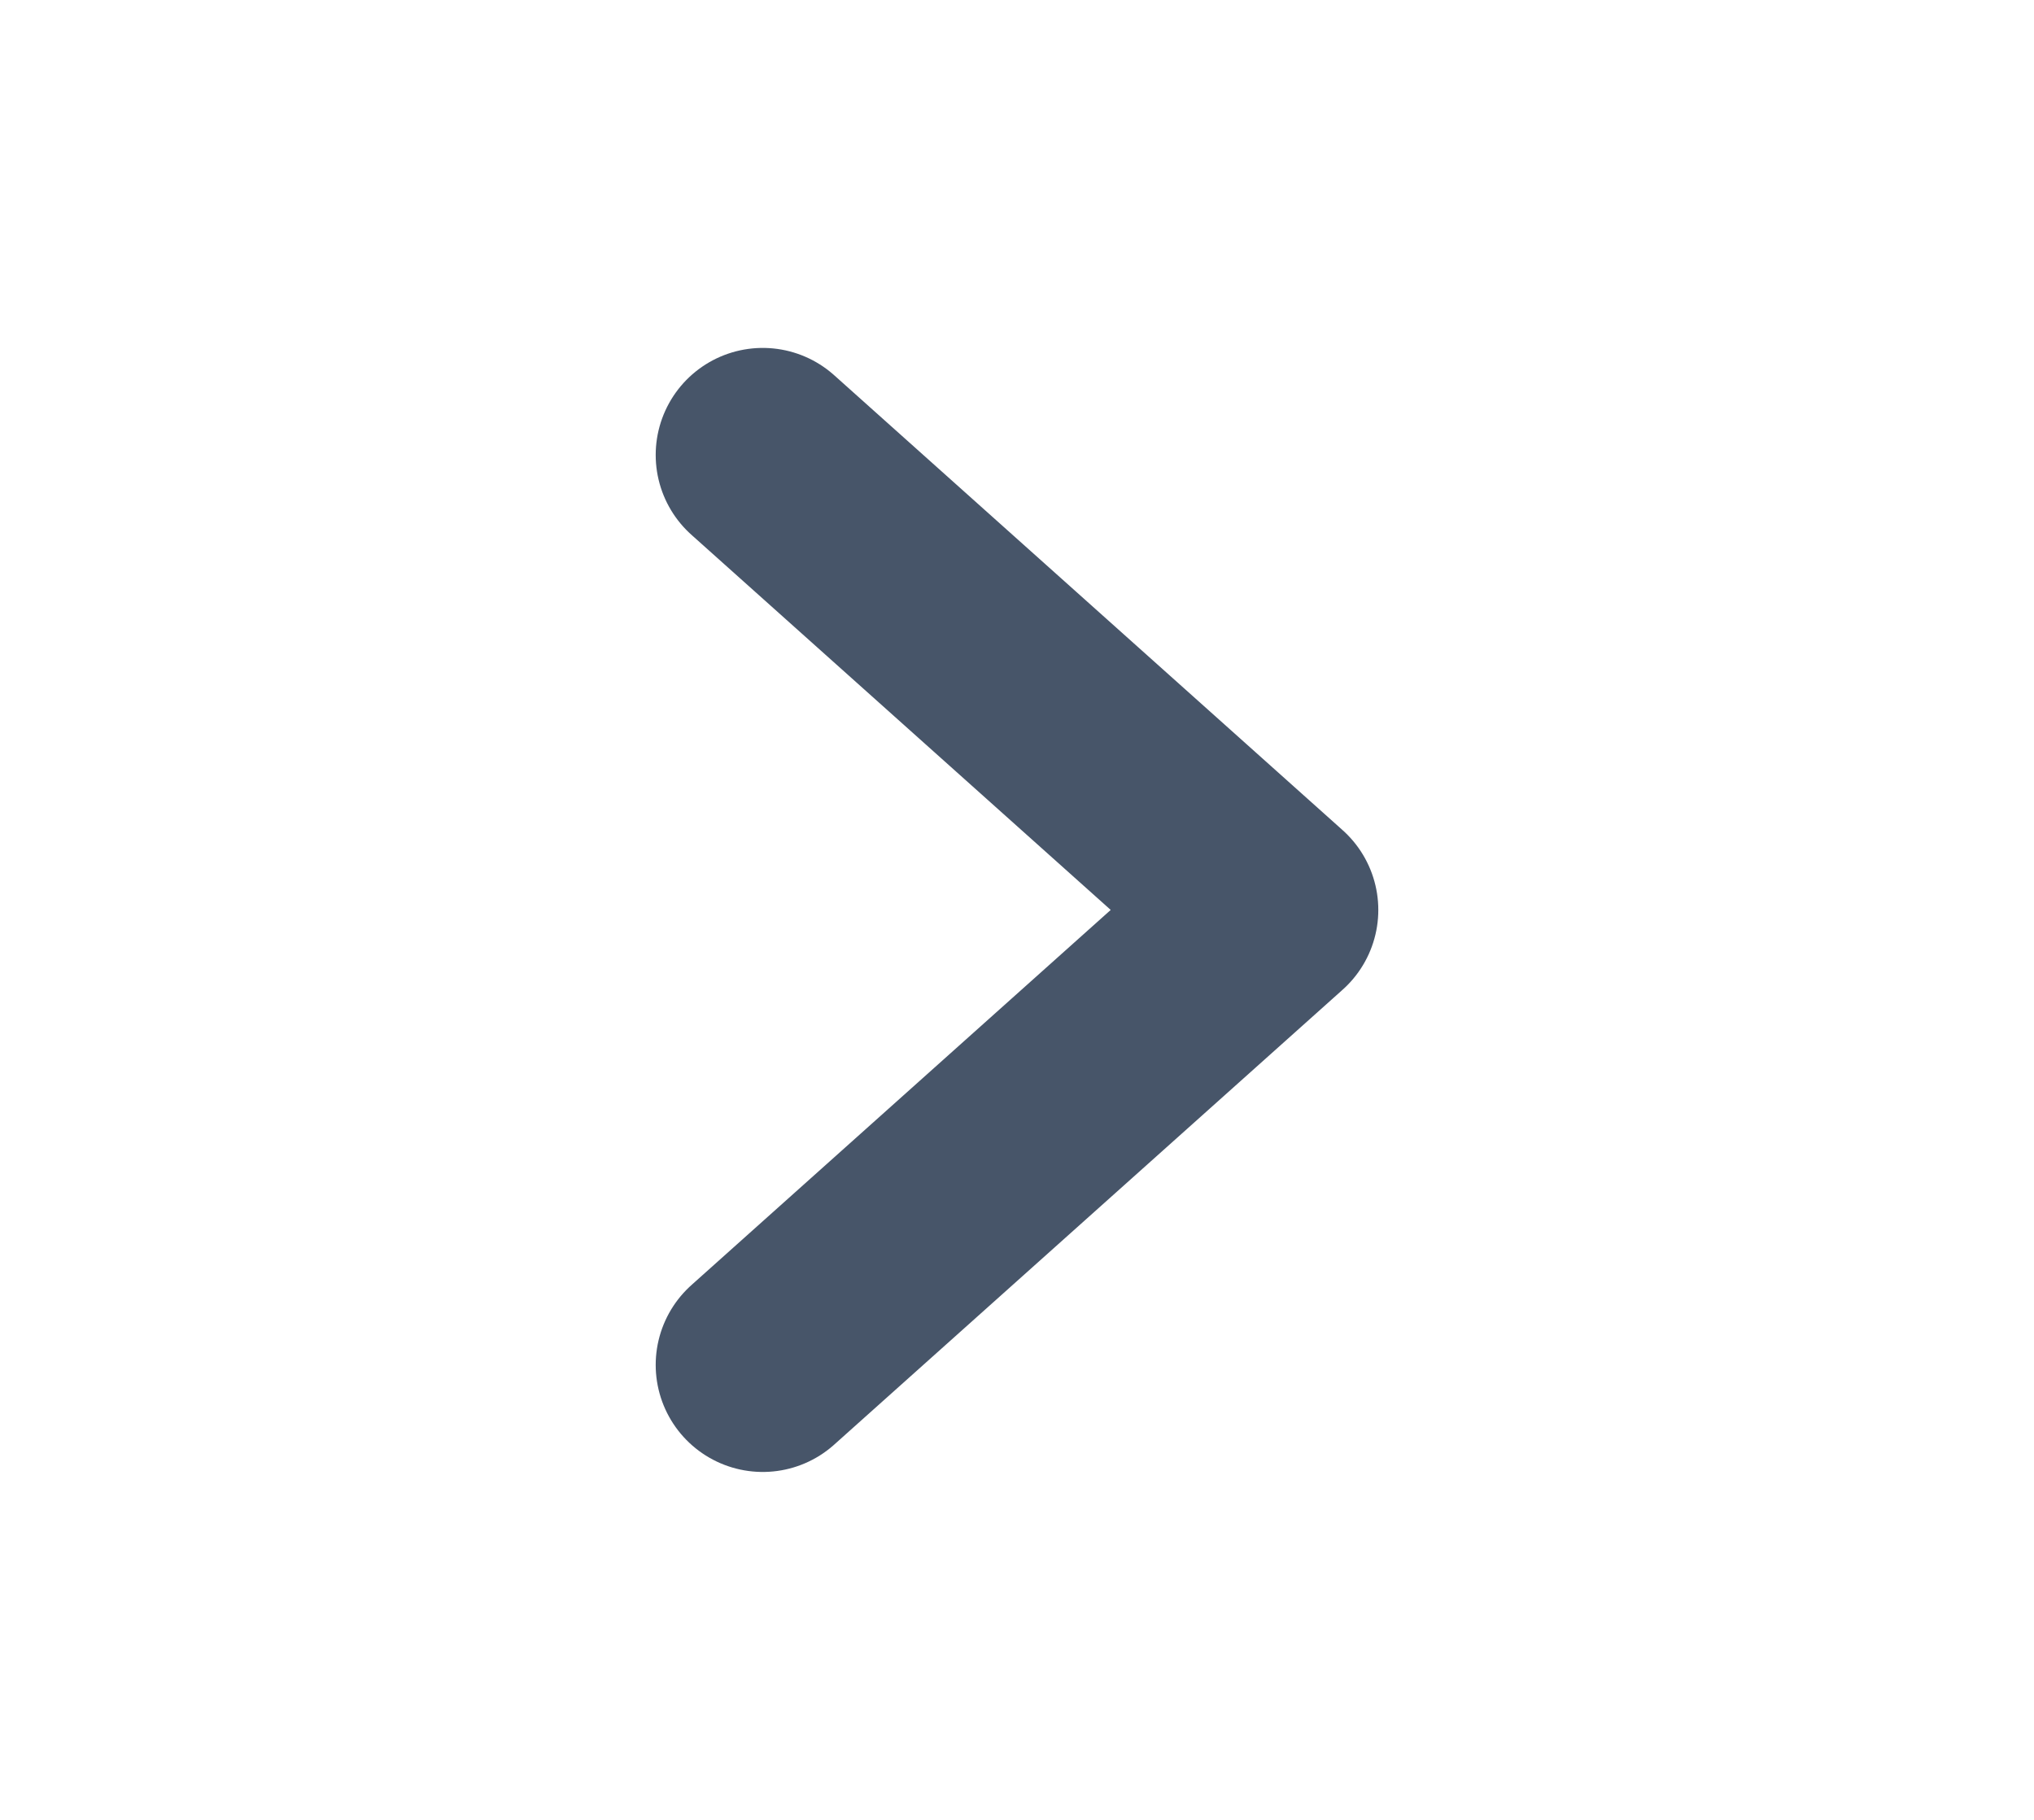
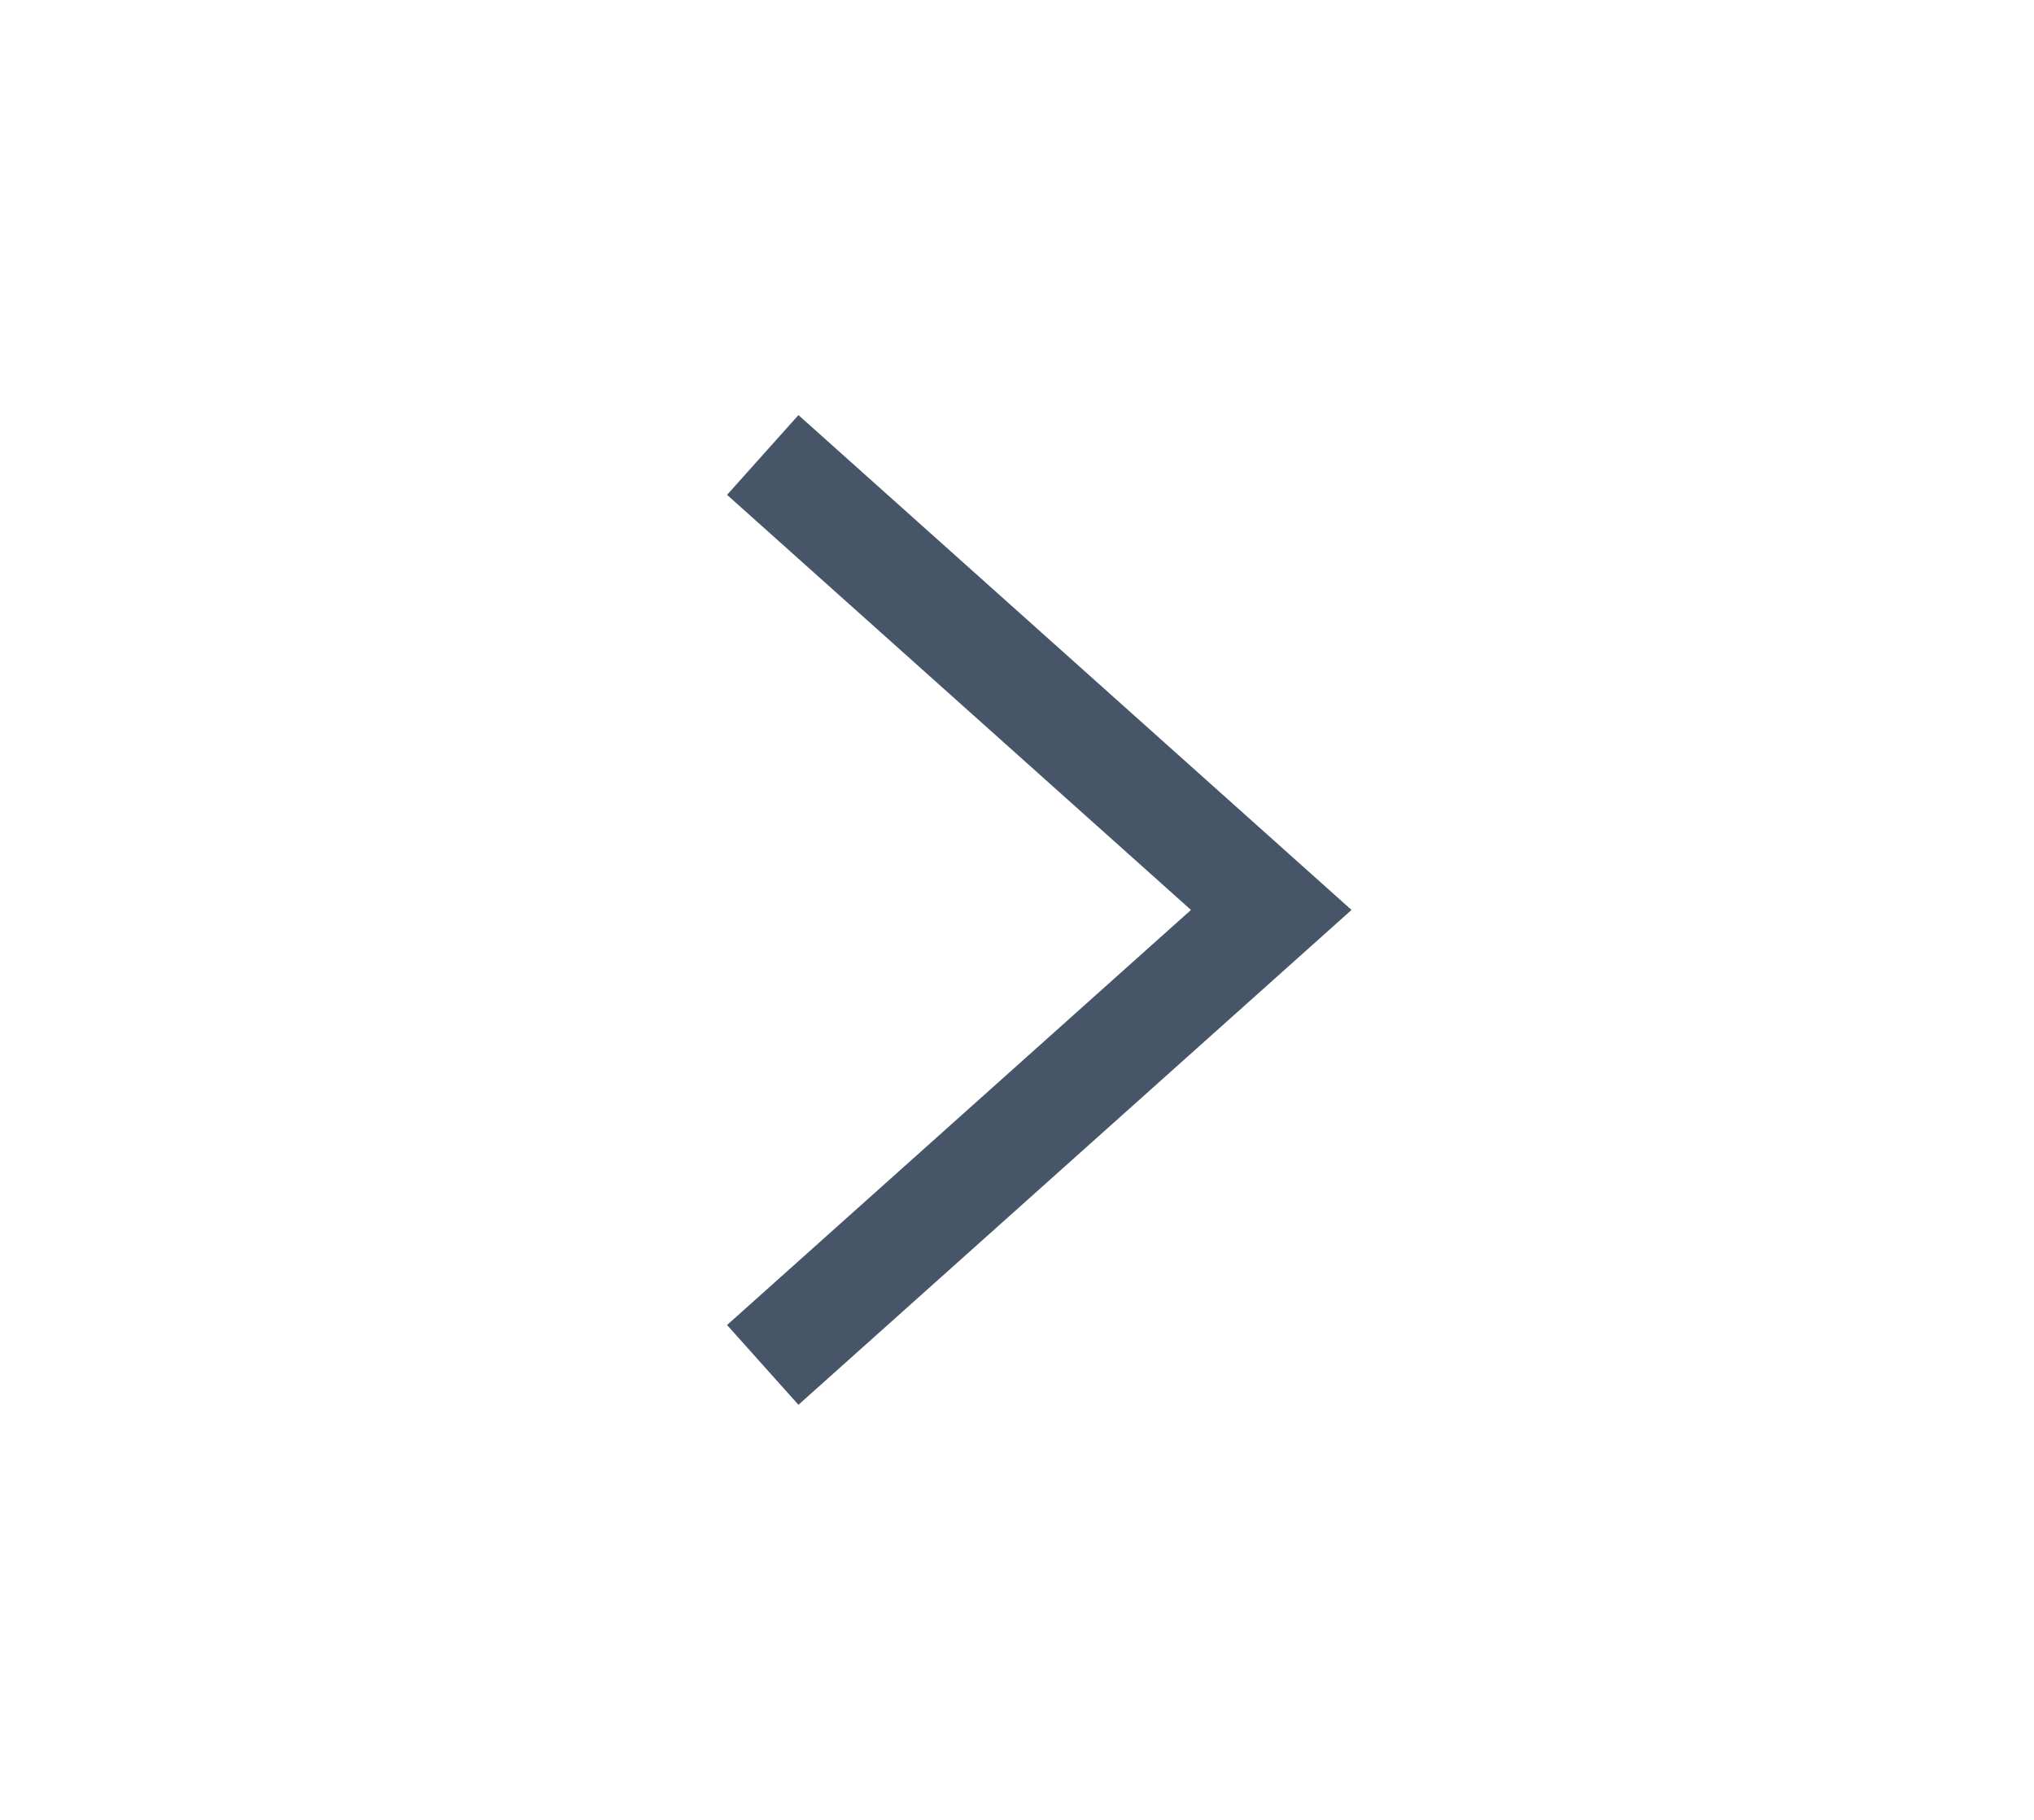
<svg xmlns="http://www.w3.org/2000/svg" width="19" height="17" viewBox="0 0 19 17" fill="none">
-   <path d="M7.125 12.75L11.875 8.5L7.125 4.25" stroke="#475569" stroke-width="2" stroke-linecap="round" stroke-linejoin="round" />
+   <path d="M7.125 12.75L11.875 8.5L7.125 4.25" stroke="#475569" strokeWidth="2" strokeLinecap="round" strokeLinejoin="round" />
</svg>
